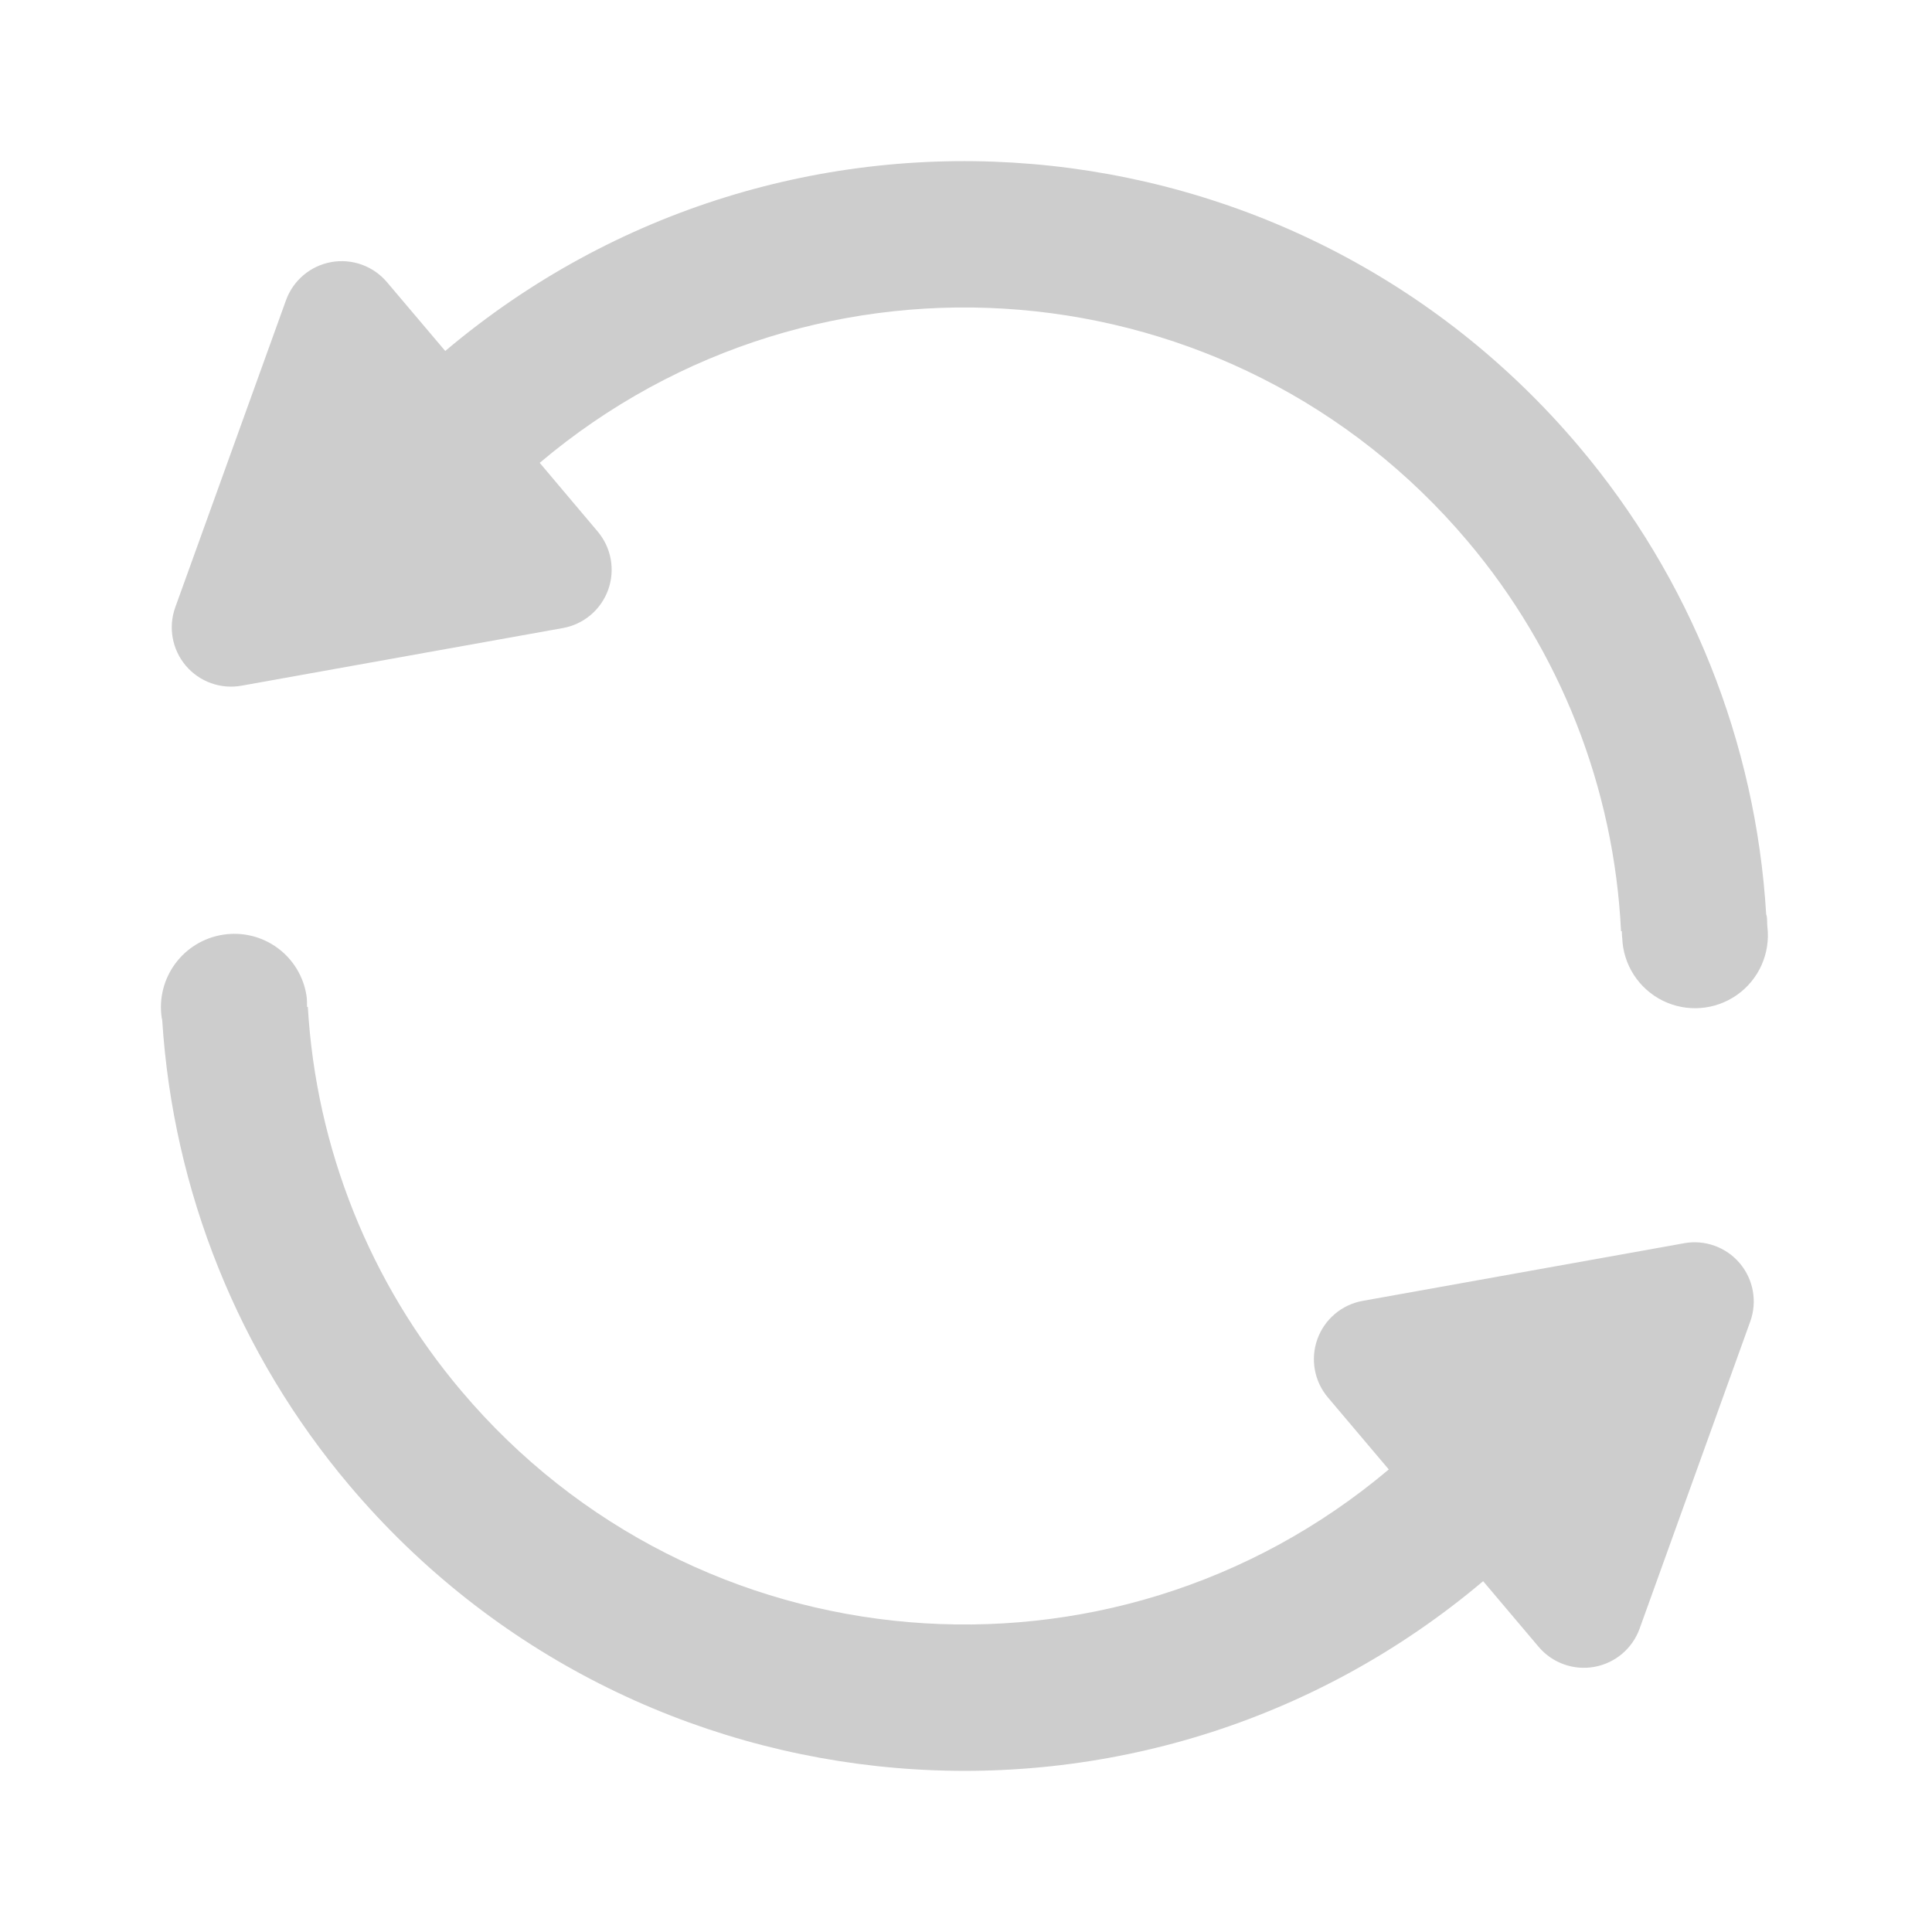
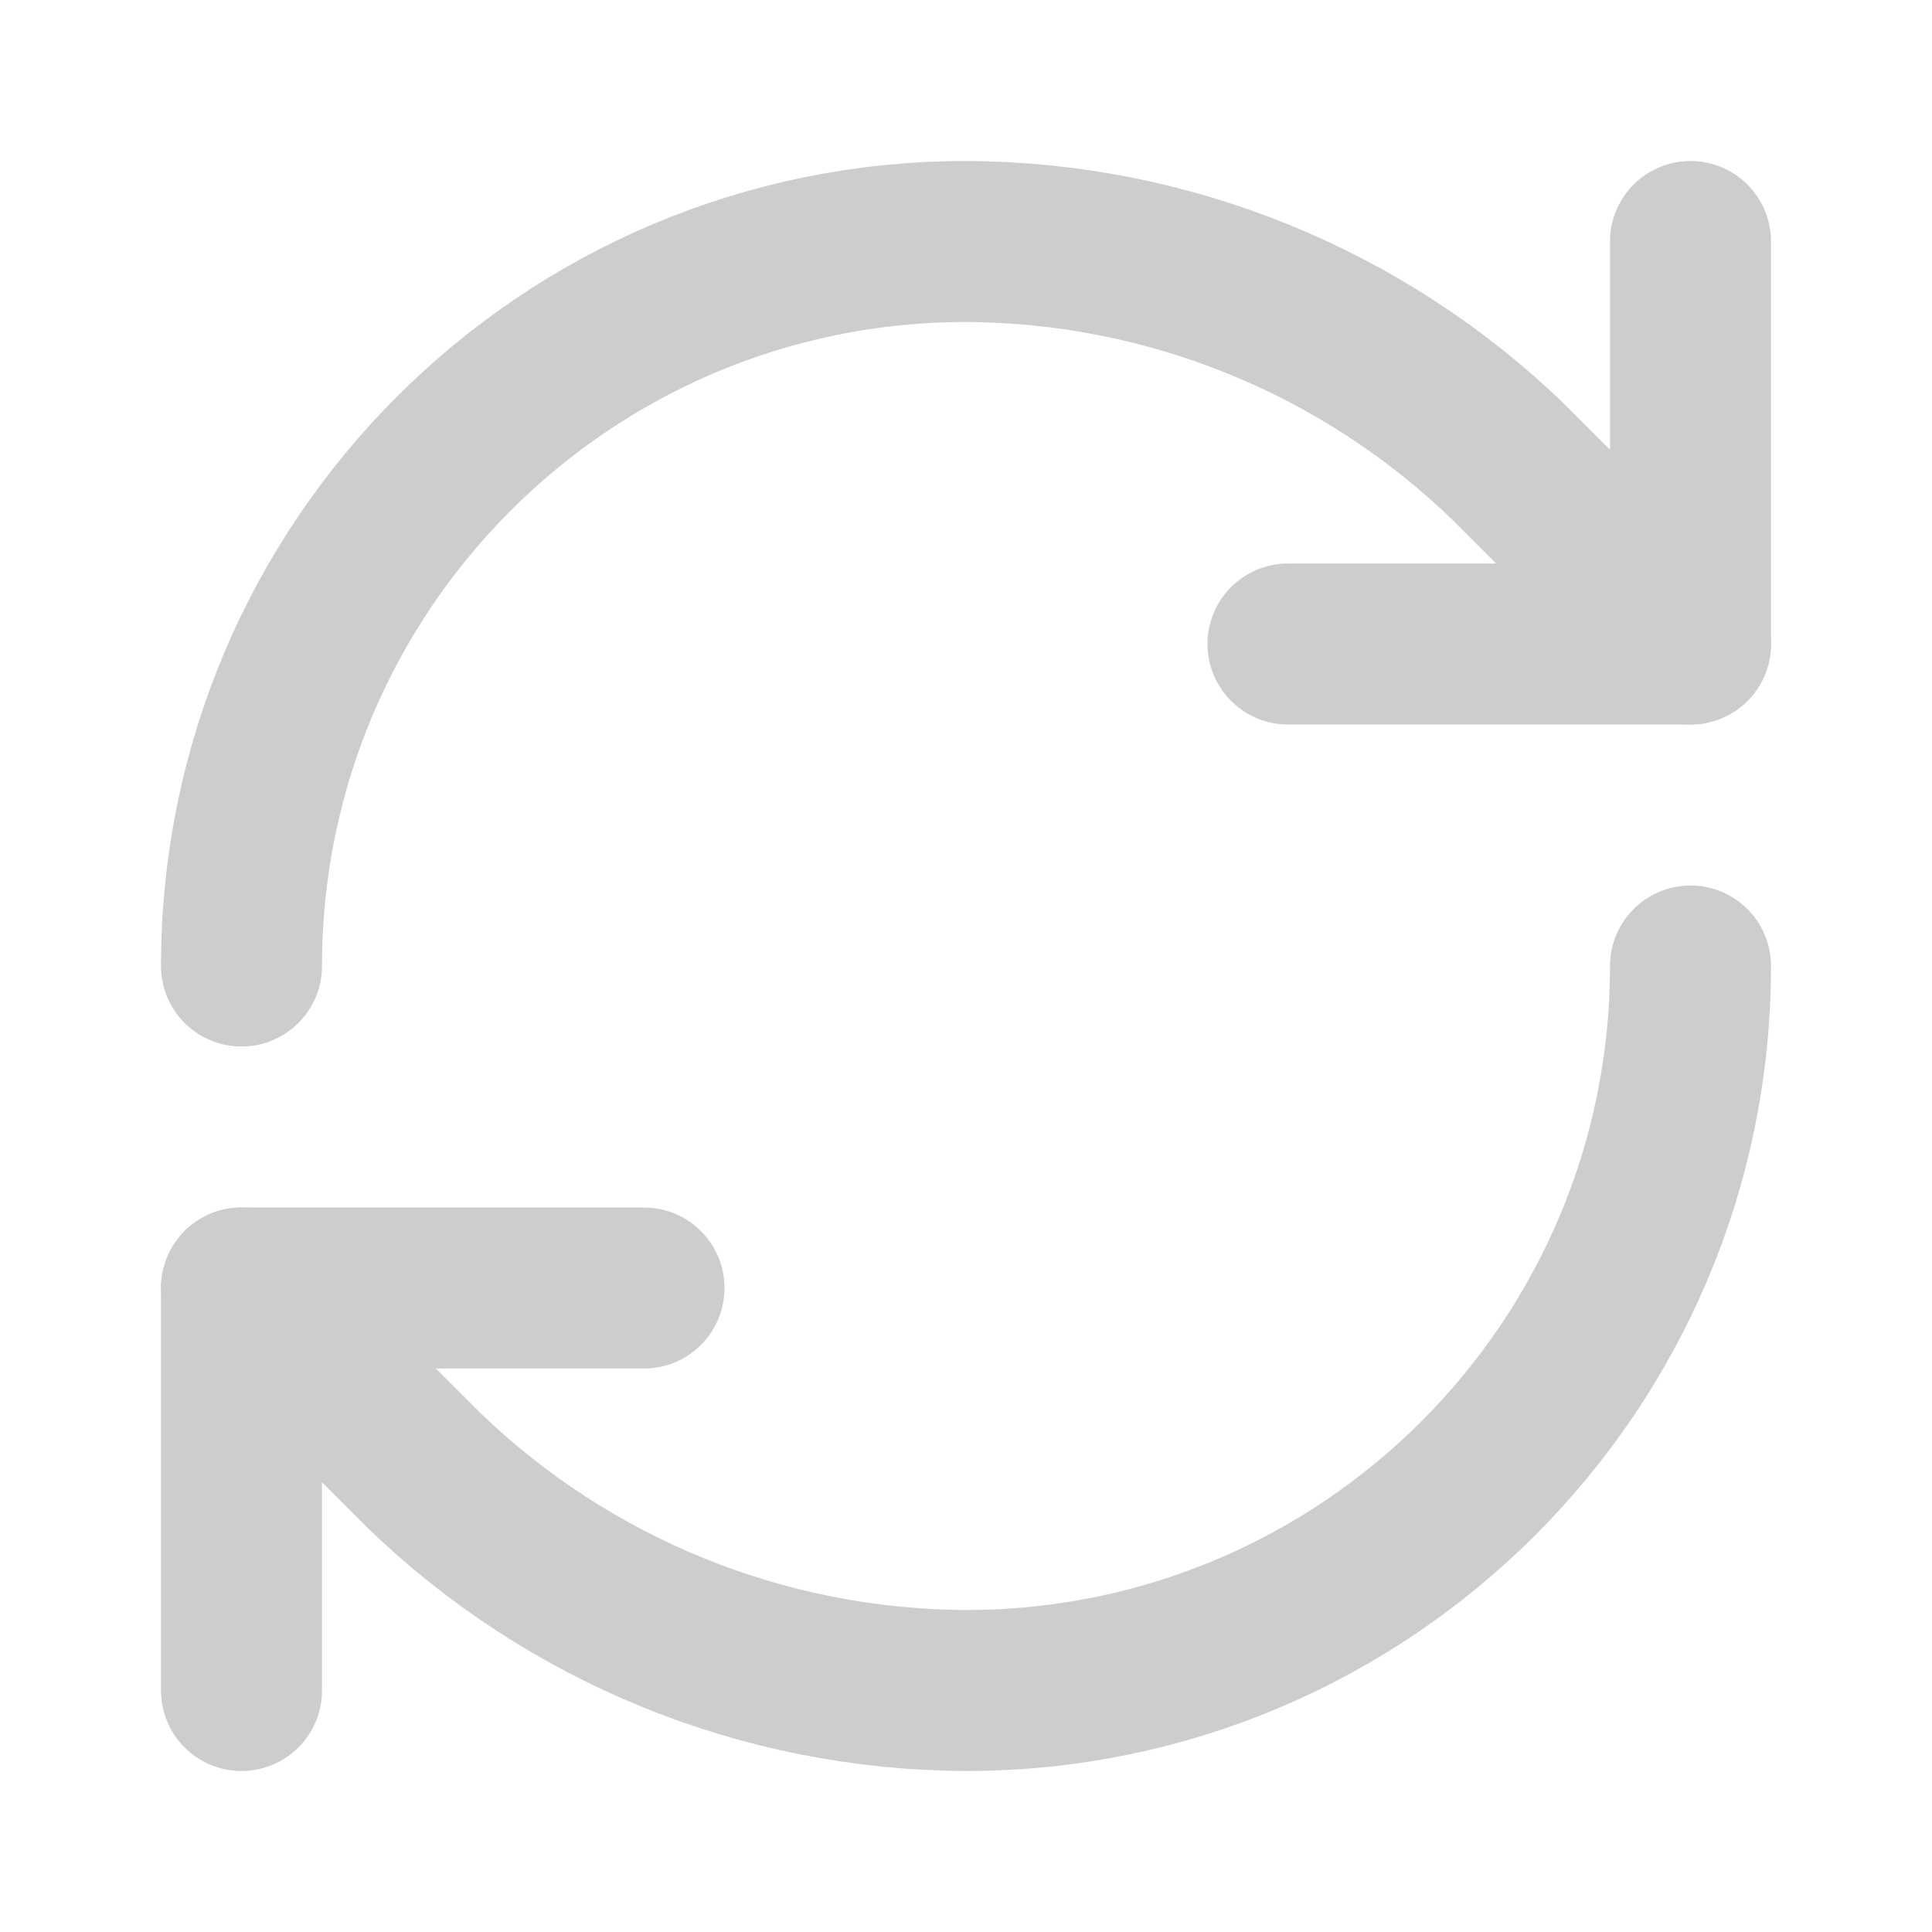
- <svg xmlns="http://www.w3.org/2000/svg" t="1704425123365" class="icon" viewBox="0 0 1024 1024" version="1.1" p-id="5010" width="16" height="16">
-   <path d="M892.587 658.944l-170.368 30.549a31.403 31.403 0 0 0-18.389 51.2l32.256 38.144a349.013 349.013 0 0 1-491.563-41.6 346.283 346.283 0 0 1-81.365-203.563h-0.427c0-1.877 0-3.84-0.256-5.76a38.656 38.656 0 0 0-44.16-32.512 38.869 38.869 0 0 0-32.597 44.117c0.085 0.427 0.256 0.811 0.256 1.152a423.851 423.851 0 0 0 99.2 246.613c152.021 179.883 420.949 202.624 600.917 50.773l29.397 34.773a31.403 31.403 0 0 0 53.547-9.643l58.624-162.731a31.36 31.36 0 0 0-35.115-41.515z m0 0M128 363.435l170.325-30.549a31.403 31.403 0 0 0 18.432-51.2l-47.787-56.619 17.067 20.267a348.971 348.971 0 0 1 491.733 41.387 346.197 346.197 0 0 1 81.408 206.848h0.427c0.128 1.152 0 2.432 0.213 3.584a38.613 38.613 0 1 0 76.928-5.973l-0.085-1.109c-0.085-1.536 0-2.987-0.256-4.523l-0.299-0.981a423.424 423.424 0 0 0-99.2-247.893C685.013 56.747 415.915 34.133 235.989 186.027l-30.891-36.48a31.403 31.403 0 0 0-53.547 9.685L92.885 321.92A31.403 31.403 0 0 0 128 363.435z m0 0" fill="#cdcdcd" p-id="5011" />
+ <svg xmlns="http://www.w3.org/2000/svg" class="icon" width="16" height="16" viewBox="0 0 24 24" fill="none" stroke="#cdcdcd" stroke-width="2" stroke-linecap="round" stroke-linejoin="round">
+   <path d="M3 12a9 9 0 0 1 9-9 9.75 9.75 0 0 1 6.74 2.74L21 8" />
+   <path d="M21 3v5h-5" />
+   <path d="M21 12a9 9 0 0 1-9 9 9.75 9.75 0 0 1-6.74-2.74L3 16" />
+   <path d="M8 16H3v5" />
</svg>
